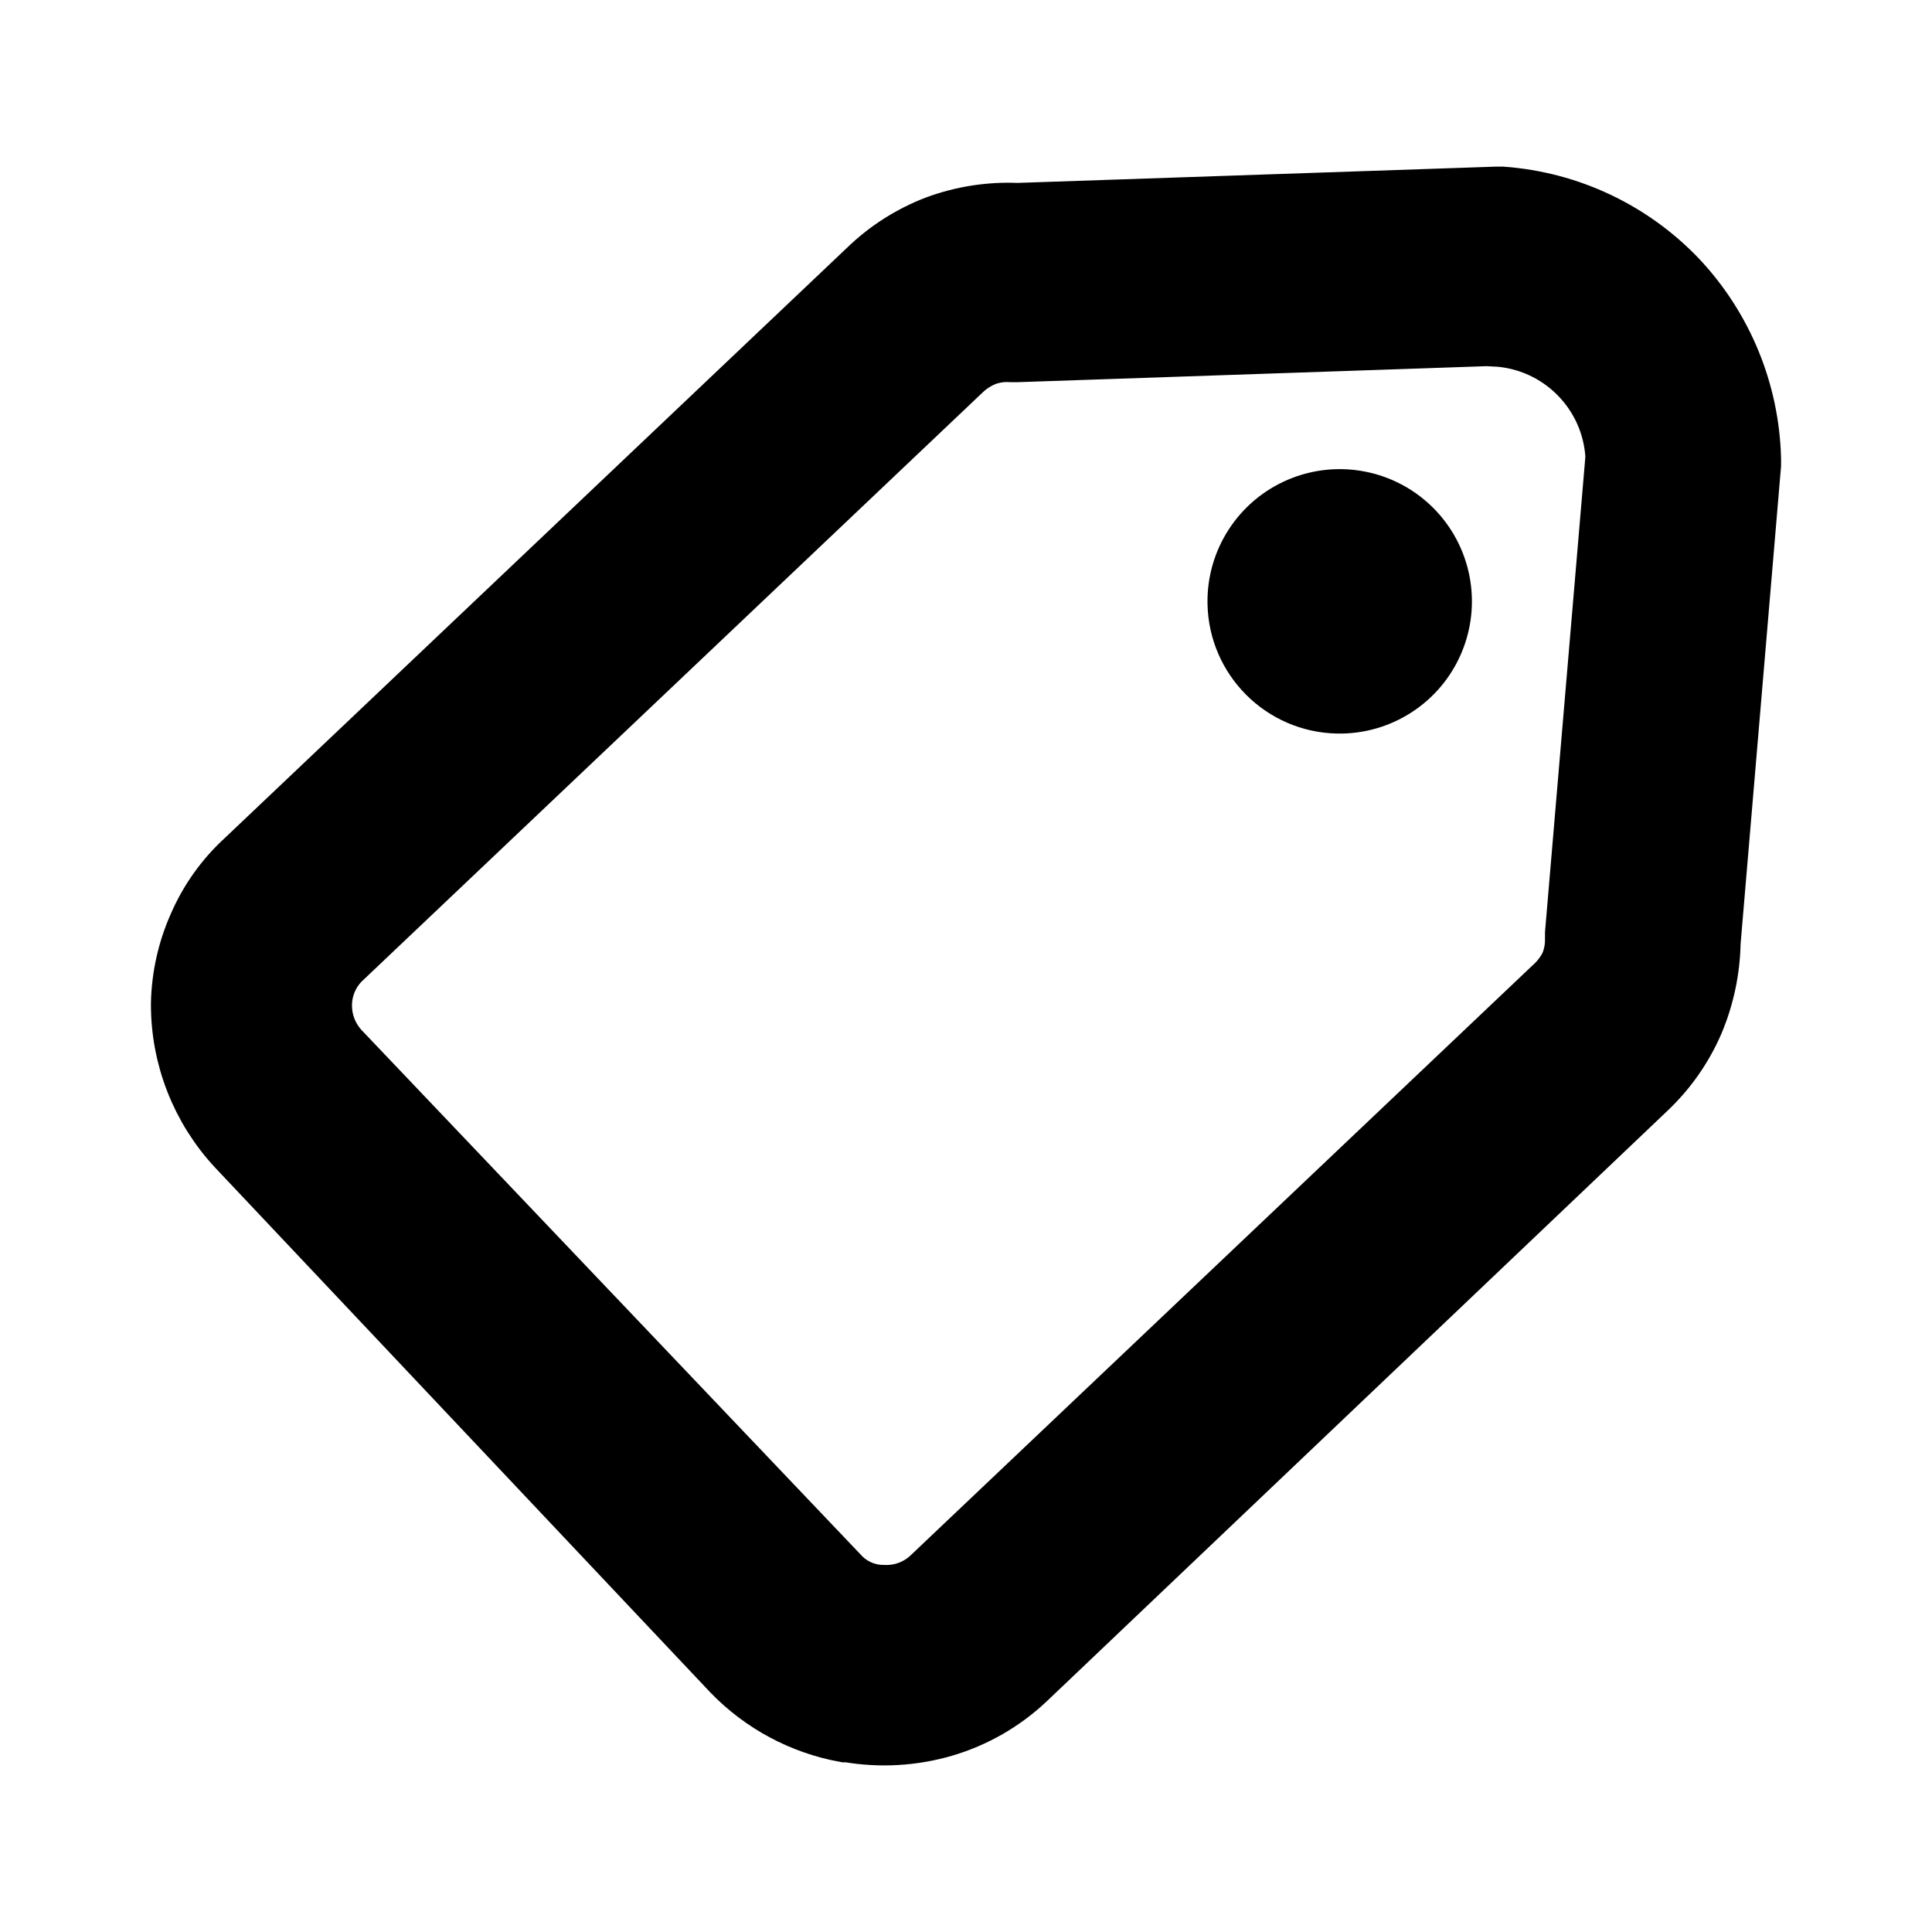
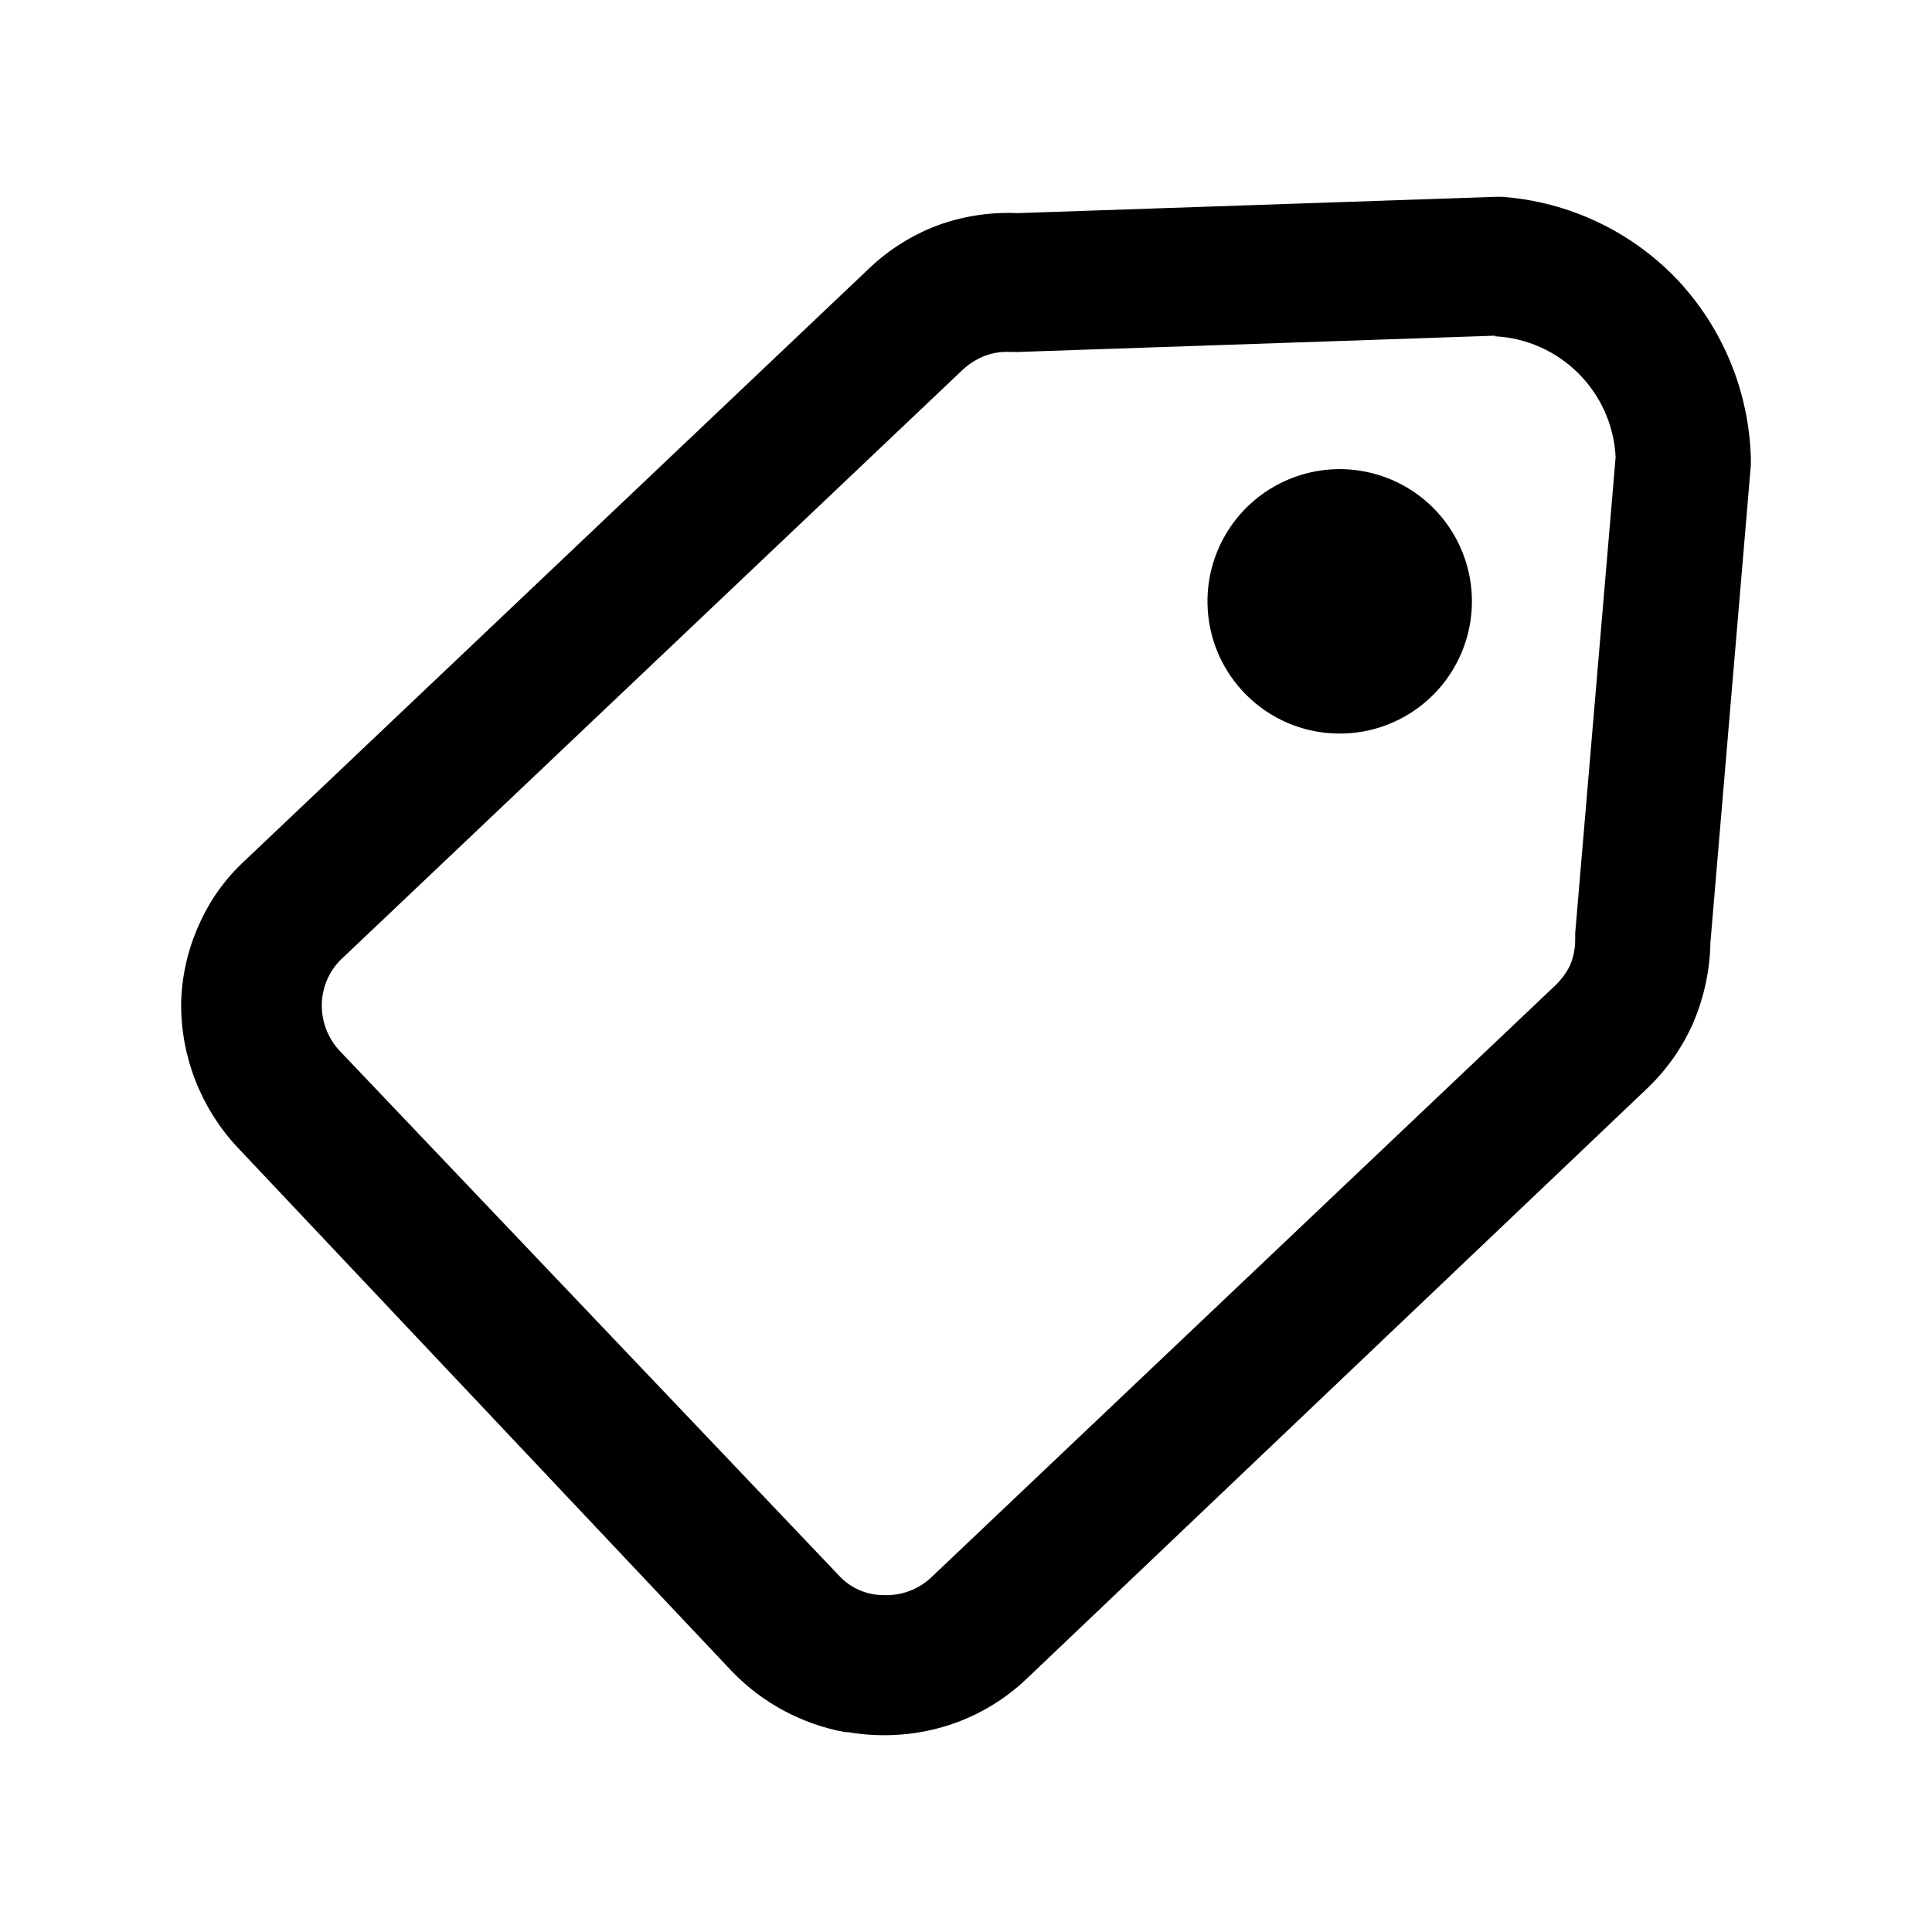
<svg xmlns="http://www.w3.org/2000/svg" fill="currentColor" aria-hidden="true" viewBox="0 0 32 32">
-   <path stroke="currentColor" d="M14 28.69a3.47 3.47 0 01-1.87-1L3.93 19A3.46 3.46 0 013 16.62a3.33 3.33 0 01.29-1.29 3.19 3.19 0 01.77-1.08l10.31-9.78a3.37 3.37 0 011.14-.73 3.42 3.42 0 011.34-.21l7.93-.27h.1a4.46 4.46 0 012.9 1.37A4.5 4.5 0 0129 7.6v.1l-.67 7.91a3.55 3.55 0 01-.28 1.32 3.37 3.37 0 01-.77 1.1L17 27.81a3.37 3.37 0 01-1.37.79 3.51 3.51 0 01-1.58.09zM24.76 5.56l-7.91.27h-.1a1.07 1.07 0 00-.43.06 1.2 1.2 0 00-.37.23L5.64 15.9a1.07 1.07 0 00-.31.76 1.1 1.1 0 00.31.76l8.25 8.67a1 1 0 00.75.33 1.08 1.08 0 00.77-.28l10.31-9.78A1.23 1.23 0 0026 16a1.07 1.07 0 00.09-.43v-.11l.67-7.89a2.11 2.11 0 00-2-2z" />
+   <path d="M14 28.69a3.47 3.47 0 01-1.87-1L3.93 19A3.46 3.46 0 013 16.62a3.33 3.33 0 01.29-1.29 3.19 3.19 0 01.77-1.08l10.31-9.78a3.37 3.37 0 011.14-.73 3.42 3.42 0 011.34-.21l7.93-.27h.1a4.46 4.46 0 012.9 1.37A4.5 4.5 0 0129 7.6v.1l-.67 7.91a3.55 3.55 0 01-.28 1.32 3.37 3.37 0 01-.77 1.1L17 27.81a3.37 3.37 0 01-1.37.79 3.51 3.51 0 01-1.58.09zM24.76 5.56l-7.91.27h-.1a1.07 1.07 0 00-.43.06 1.2 1.2 0 00-.37.23L5.64 15.9a1.07 1.07 0 00-.31.76 1.1 1.1 0 00.31.76l8.25 8.67a1 1 0 00.75.33 1.08 1.08 0 00.77-.28l10.31-9.78A1.23 1.23 0 0026 16a1.07 1.07 0 00.09-.43v-.11l.67-7.89a2.11 2.11 0 00-2-2z" />
  <path d="M22.15 12.15A2.19 2.19 0 1020 10a2.19 2.19 0 002.15 2.15z" />
</svg>
